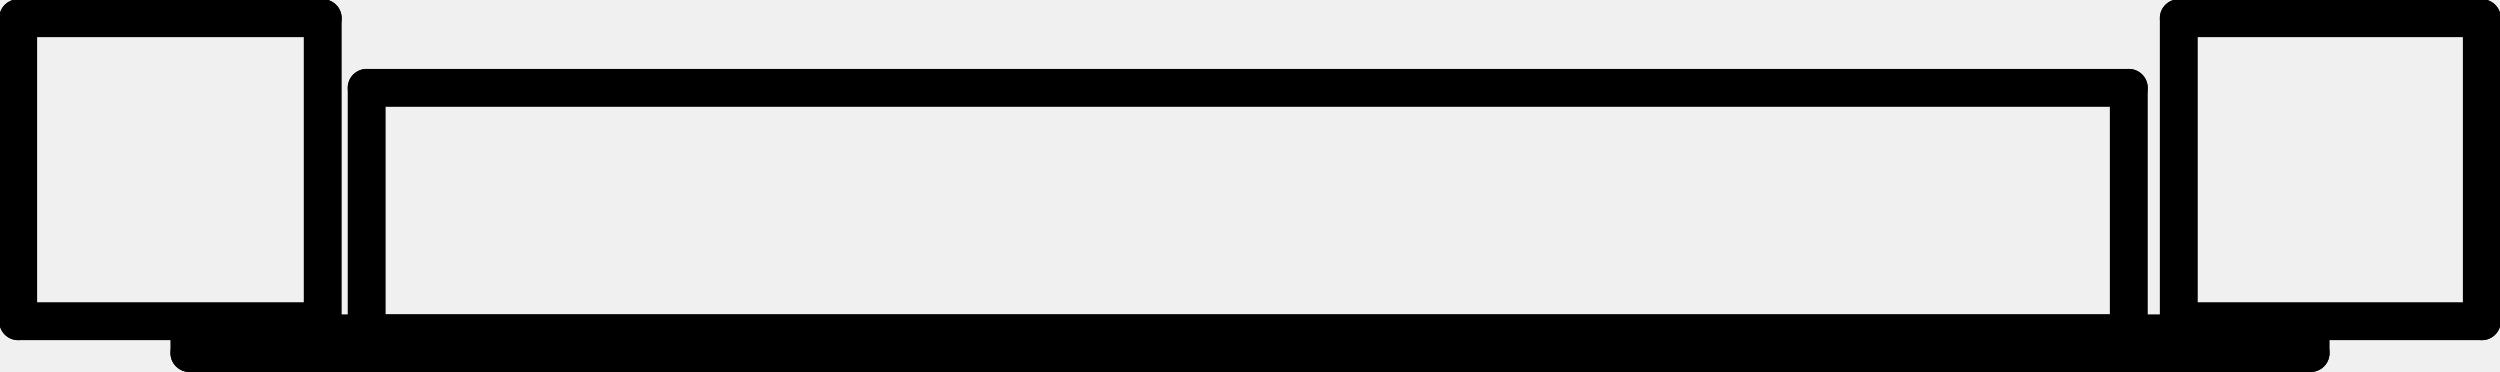
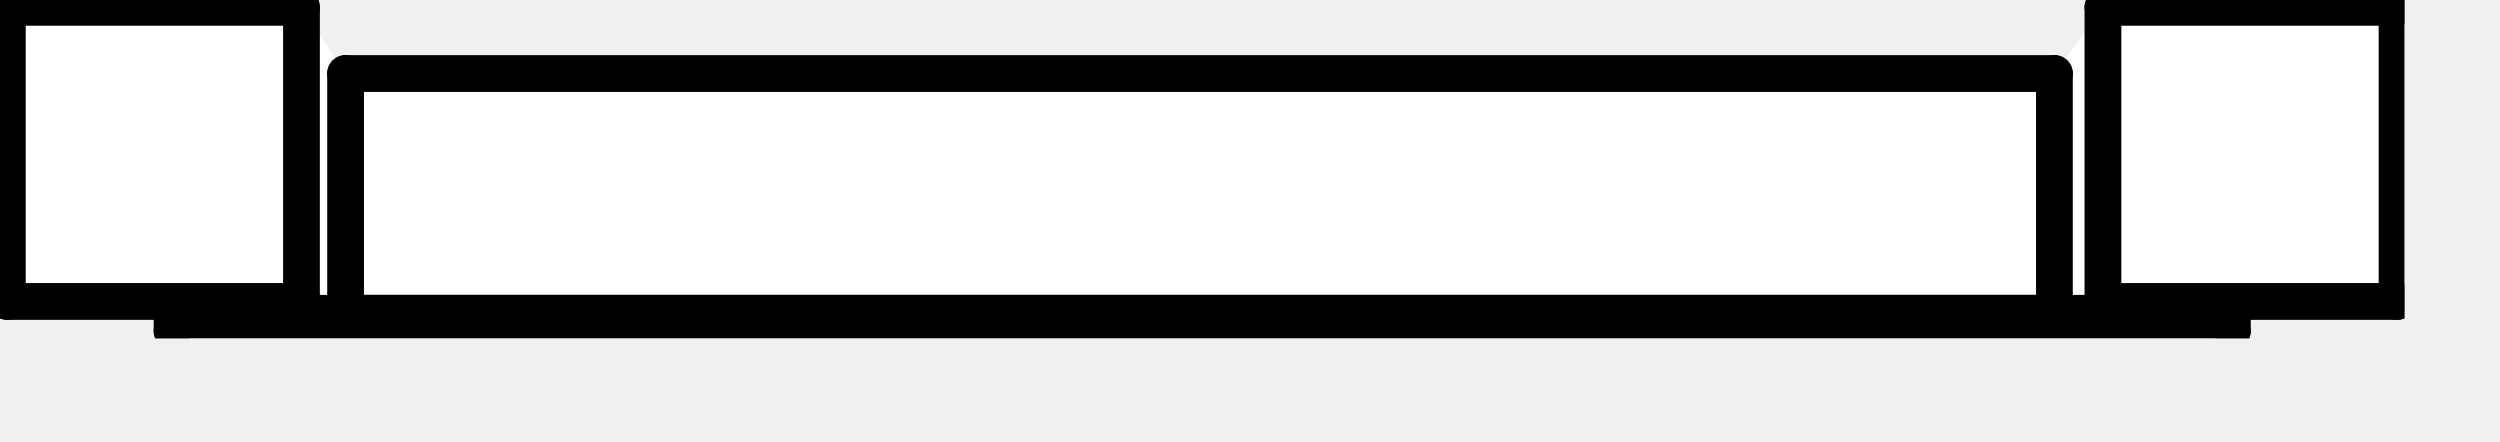
- <svg xmlns="http://www.w3.org/2000/svg" id="Layer_2" data-name="Layer 2" viewBox="0 0 16.5 2.45">
+ <svg xmlns="http://www.w3.org/2000/svg" width="17" height="3" viewBox="0 0 17 3" fill="none">
+   <g clip-path="url(#clip0_788_1858)">
+     <path d="M0.05 0.05H2.05L2.35 0.5H13.97L14.3 0.05H16.3V2.05L15.18 2.13L0.05 2.05V0.05Z" fill="white" />
+     <path d="M15.18 2.13V2.25" stroke="black" stroke-width="0.25" stroke-linecap="round" stroke-linejoin="round" />
+     <path d="M15.18 2.25H1.17" stroke="black" stroke-width="0.25" stroke-linecap="round" stroke-linejoin="round" />
+     <path d="M1.17 2.25V2.13" stroke="black" stroke-width="0.25" stroke-linecap="round" stroke-linejoin="round" />
+     <path d="M1.17 2.13H15.18" stroke="black" stroke-width="0.25" stroke-linecap="round" stroke-linejoin="round" />
+     <path d="M13.97 0.5V2.13" stroke="black" stroke-width="0.25" stroke-linecap="round" stroke-linejoin="round" />
+     <path d="M13.97 2.13H2.35" stroke="black" stroke-width="0.25" stroke-linecap="round" stroke-linejoin="round" />
+     <path d="M2.35 2.13V0.5" stroke="black" stroke-width="0.25" stroke-linecap="round" stroke-linejoin="round" />
+     <path d="M2.35 0.5H13.97" stroke="black" stroke-width="0.25" stroke-linecap="round" stroke-linejoin="round" />
+     <path d="M0.05 0.05H2.05" stroke="black" stroke-width="0.25" stroke-linecap="round" stroke-linejoin="round" />
+     <path d="M2.05 0.05V2.05" stroke="black" stroke-width="0.25" stroke-linecap="round" stroke-linejoin="round" />
+     <path d="M2.05 2.05H0.05" stroke="black" stroke-width="0.25" stroke-linecap="round" stroke-linejoin="round" />
+     <path d="M0.05 2.05V0.05" stroke="black" stroke-width="0.25" stroke-linecap="round" stroke-linejoin="round" />
+     <path d="M14.3 0.05H16.3" stroke="black" stroke-width="0.25" stroke-linecap="round" stroke-linejoin="round" />
+     <path d="M16.3 0.05V2.05" stroke="black" stroke-width="0.25" stroke-linecap="round" stroke-linejoin="round" />
+     <path d="M16.3 2.05H14.3" stroke="black" stroke-width="0.25" stroke-linecap="round" stroke-linejoin="round" />
+     <path d="M14.3 2.05V0.05" stroke="black" stroke-width="0.25" stroke-linecap="round" stroke-linejoin="round" />
+   </g>
  <defs>
-     <style>
-       .cls-1 {
-         fill: none;
-         stroke: #000;
-         stroke-linecap: round;
-         stroke-linejoin: round;
-         stroke-width: .25px;
-       }
-     </style>
+     <clipPath id="clip0_788_1858">
+       <rect width="16.35" height="2.3" fill="white" />
+     </clipPath>
  </defs>
-   <g id="Default">
-     <g id="LINE">
-       <line class="cls-1" x1="15.25" y1="2.2" x2="15.25" y2="2.33" />
-     </g>
-     <g id="LINE-2" data-name="LINE">
-       <line class="cls-1" x1="15.25" y1="2.33" x2="1.25" y2="2.33" />
-     </g>
-     <g id="LINE-3" data-name="LINE">
-       <line class="cls-1" x1="1.25" y1="2.33" x2="1.25" y2="2.2" />
-     </g>
-     <g id="LINE-4" data-name="LINE">
-       <line class="cls-1" x1="1.25" y1="2.2" x2="15.25" y2="2.2" />
-     </g>
-     <g id="LINE-5" data-name="LINE">
-       <line class="cls-1" x1="14.05" y1=".58" x2="14.05" y2="2.2" />
-     </g>
-     <g id="LINE-6" data-name="LINE">
-       <line class="cls-1" x1="14.05" y1="2.2" x2="2.42" y2="2.2" />
-     </g>
-     <g id="LINE-7" data-name="LINE">
-       <line class="cls-1" x1="2.42" y1="2.2" x2="2.42" y2=".58" />
-     </g>
-     <g id="LINE-8" data-name="LINE">
-       <line class="cls-1" x1="2.42" y1=".58" x2="14.05" y2=".58" />
-     </g>
-     <g id="LINE-9" data-name="LINE">
-       <line class="cls-1" x1=".12" y1=".12" x2="2.13" y2=".12" />
-     </g>
-     <g id="LINE-10" data-name="LINE">
-       <line class="cls-1" x1="2.13" y1=".12" x2="2.13" y2="2.12" />
-     </g>
-     <g id="LINE-11" data-name="LINE">
-       <line class="cls-1" x1="2.13" y1="2.12" x2=".12" y2="2.12" />
-     </g>
-     <g id="LINE-12" data-name="LINE">
-       <line class="cls-1" x1=".12" y1="2.12" x2=".12" y2=".12" />
-     </g>
-     <g id="LINE-13" data-name="LINE">
-       <line class="cls-1" x1="14.38" y1=".12" x2="16.38" y2=".12" />
-     </g>
-     <g id="LINE-14" data-name="LINE">
-       <line class="cls-1" x1="16.38" y1=".12" x2="16.38" y2="2.12" />
-     </g>
-     <g id="LINE-15" data-name="LINE">
-       <line class="cls-1" x1="16.38" y1="2.12" x2="14.38" y2="2.12" />
-     </g>
-     <g id="LINE-16" data-name="LINE">
-       <line class="cls-1" x1="14.38" y1="2.12" x2="14.38" y2=".12" />
-     </g>
-   </g>
</svg>
